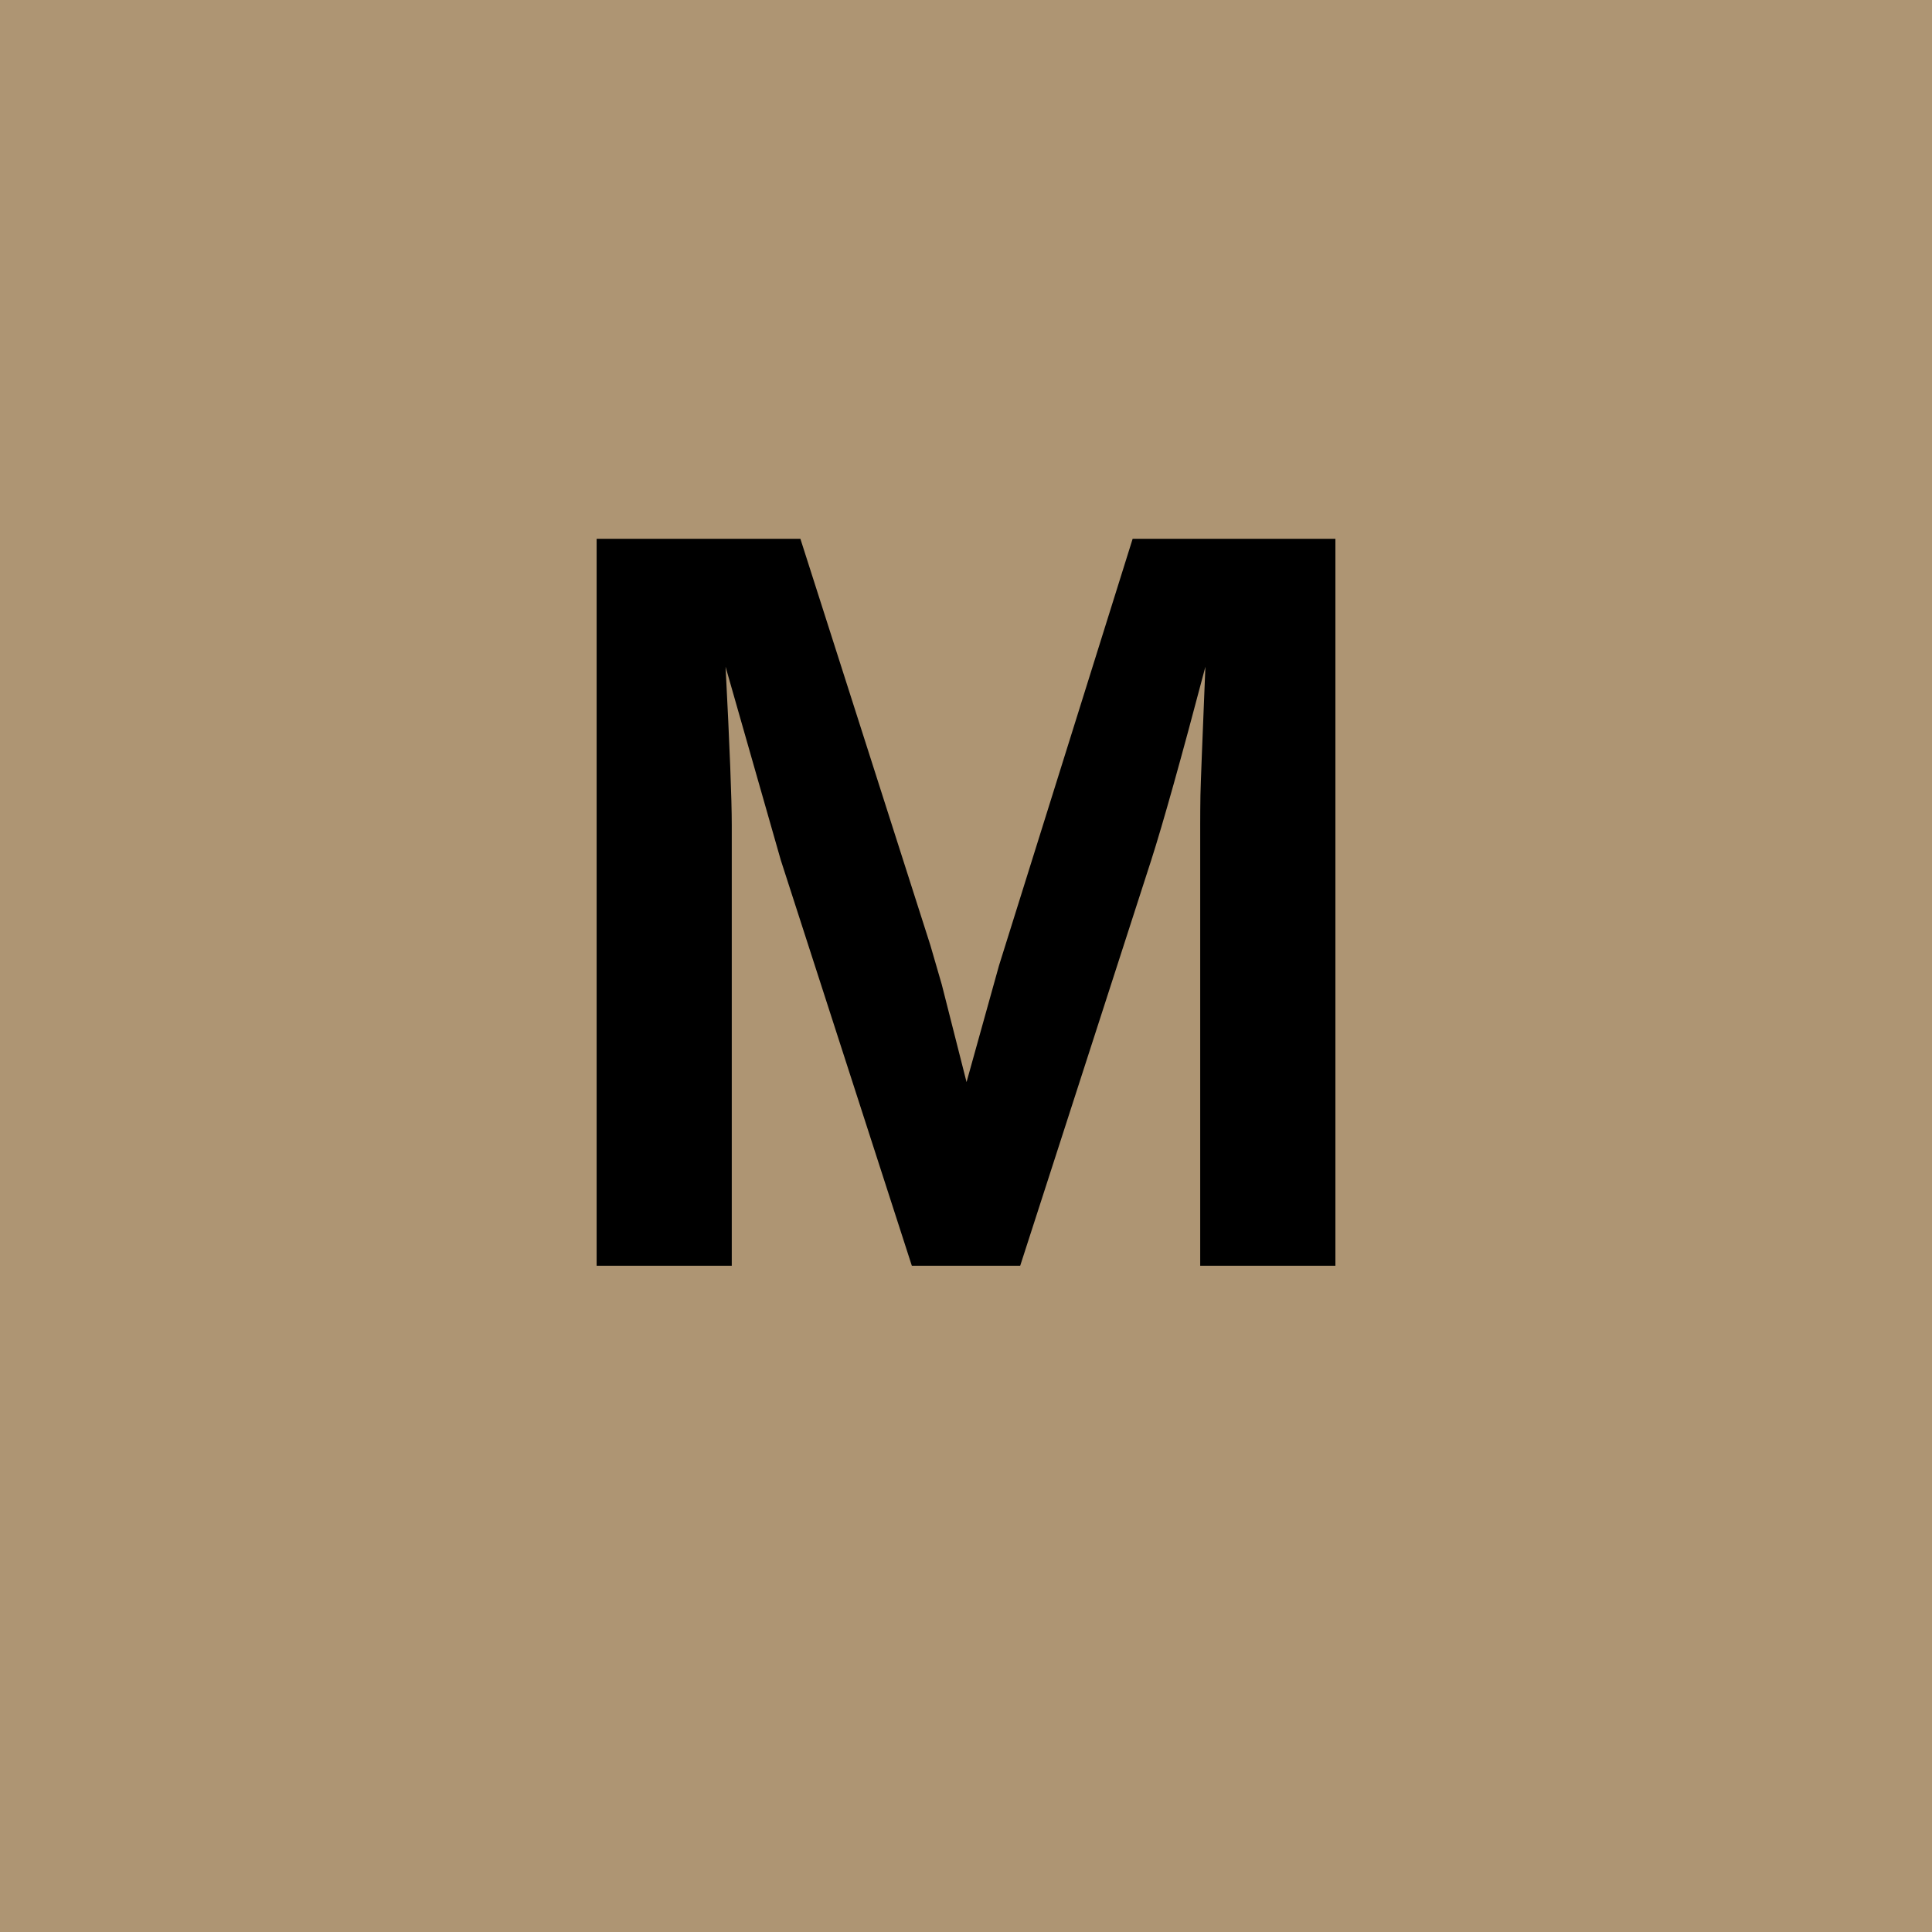
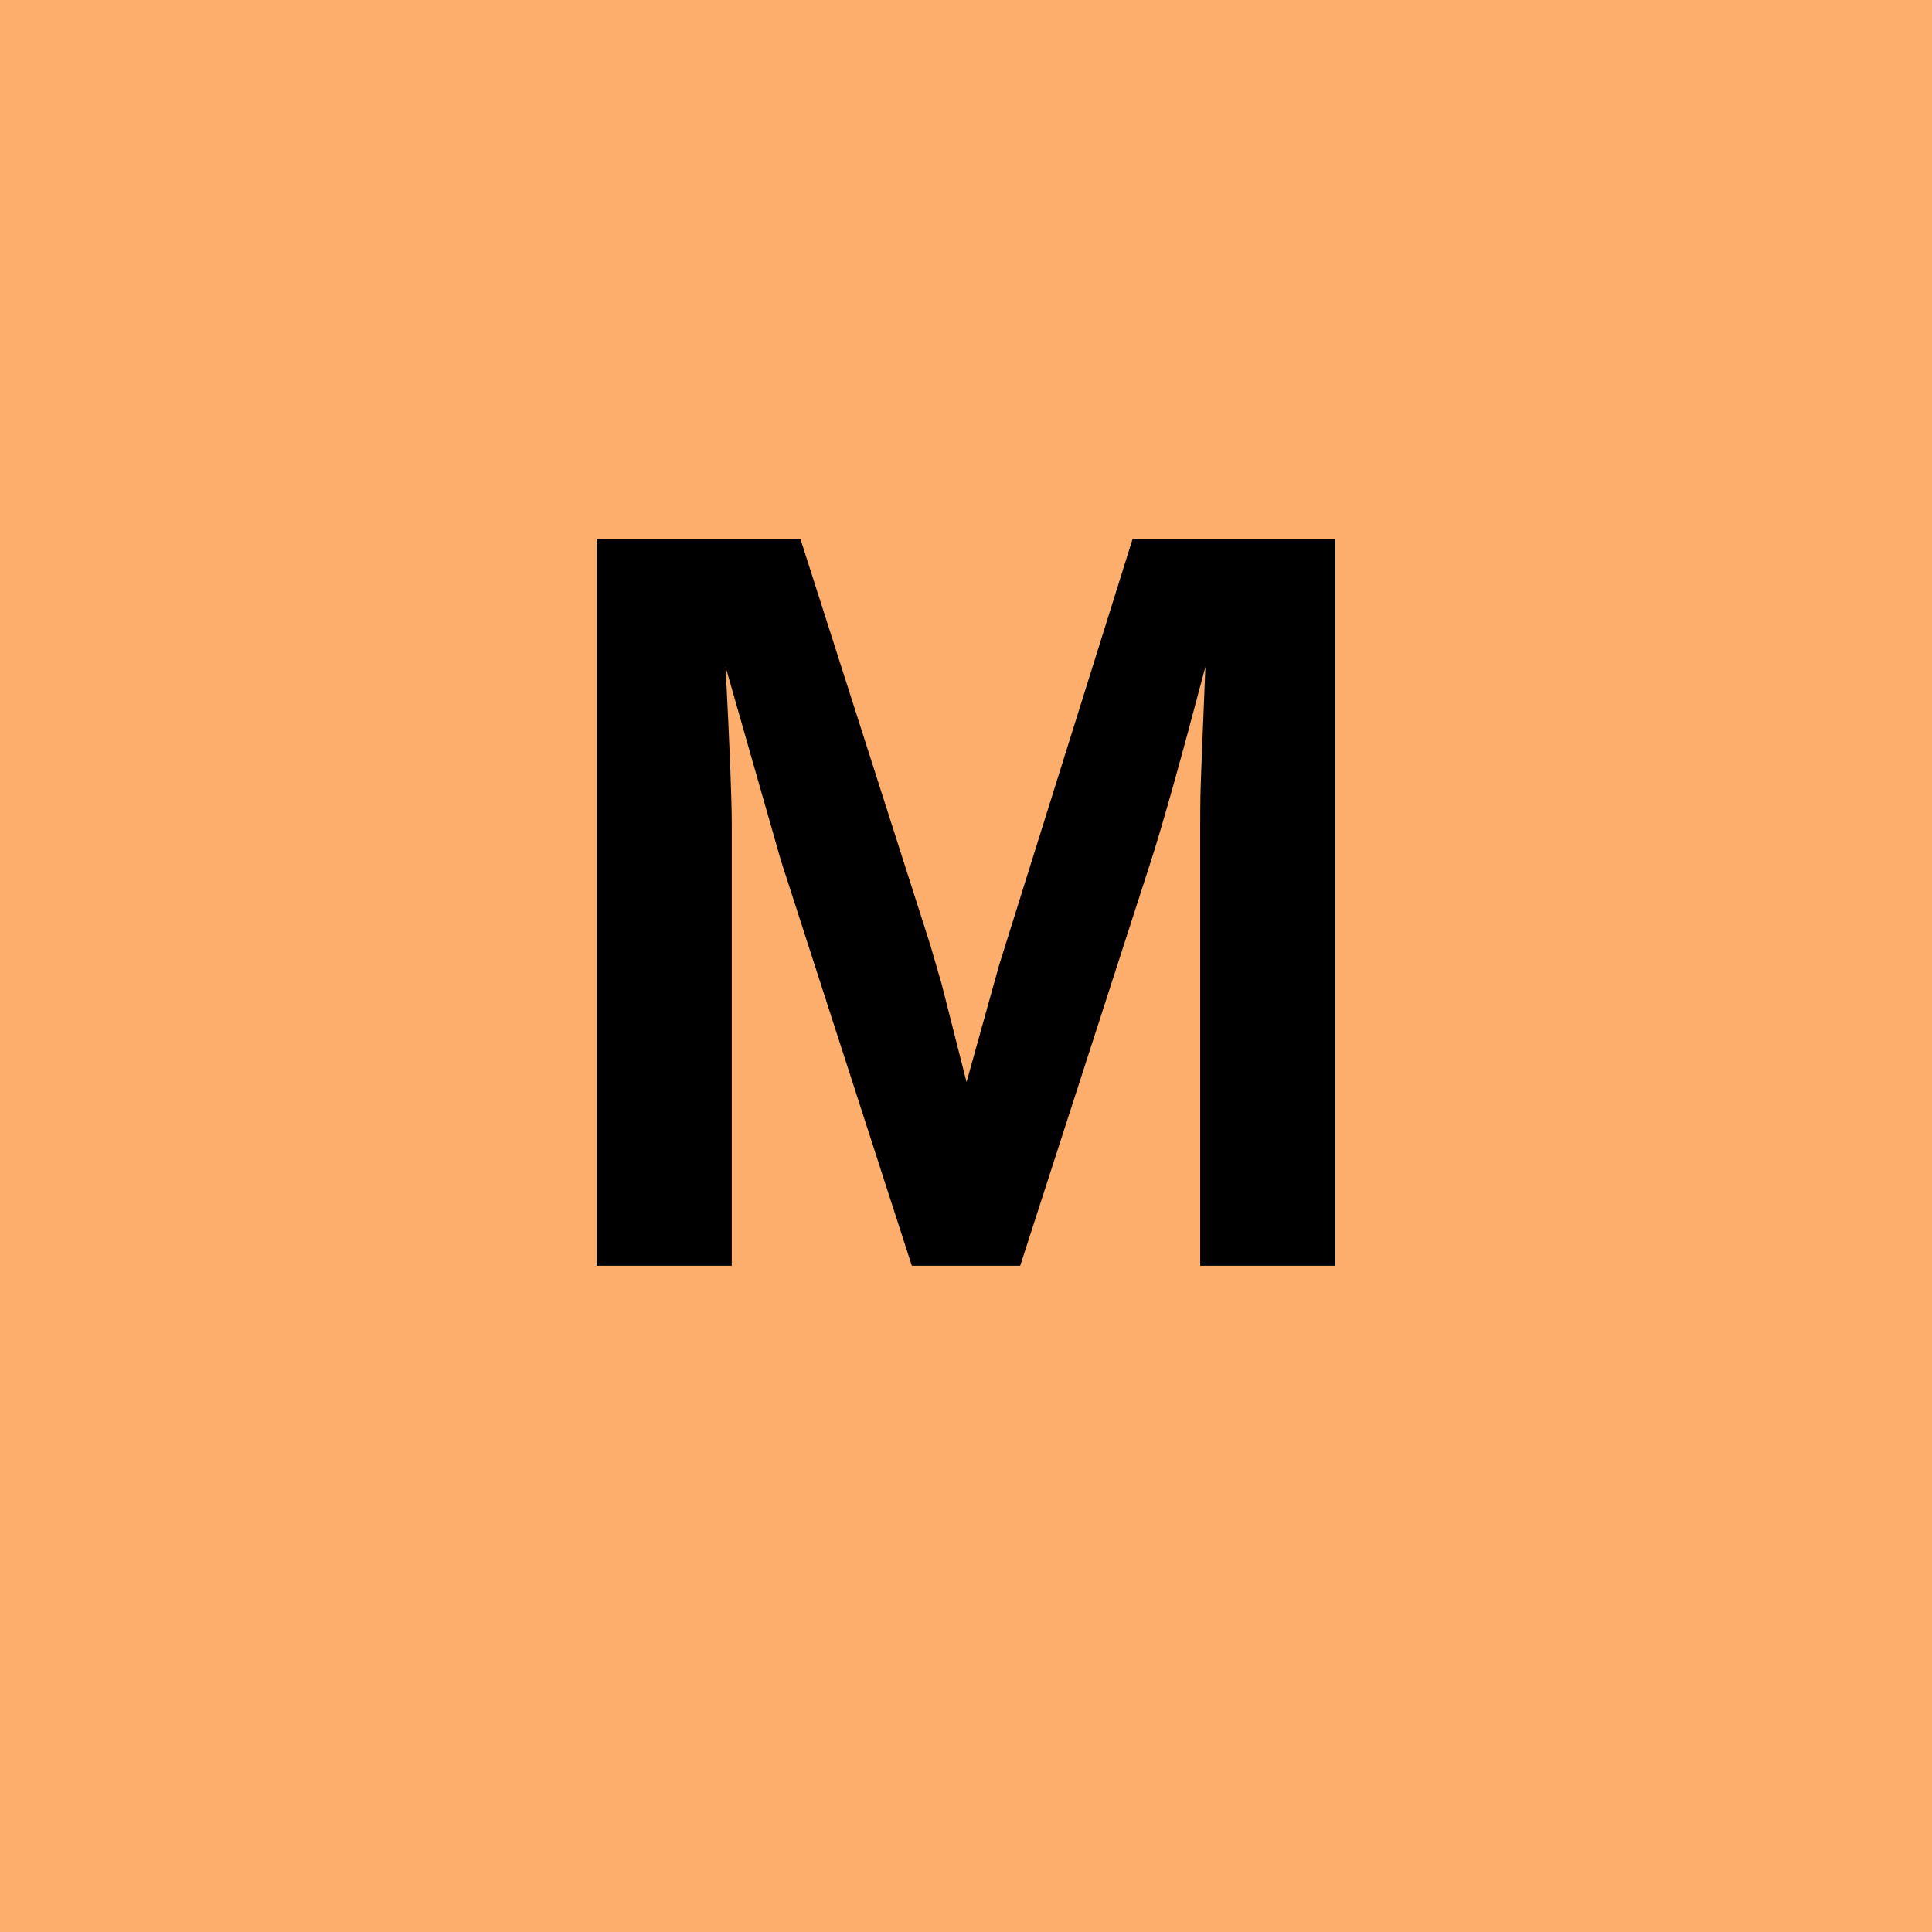
<svg xmlns="http://www.w3.org/2000/svg" viewBox="0 0 512 512">
-   <rect width="512" height="512" fill="#AE9573" />
+   <rect width="512" height="512" fill="#FDAD6C" />
  <text x="50%" y="50%" dominant-baseline="middle" text-anchor="middle" font-family="Arial, sans-serif" font-weight="900" font-size="280" fill="black">M</text>
</svg>
